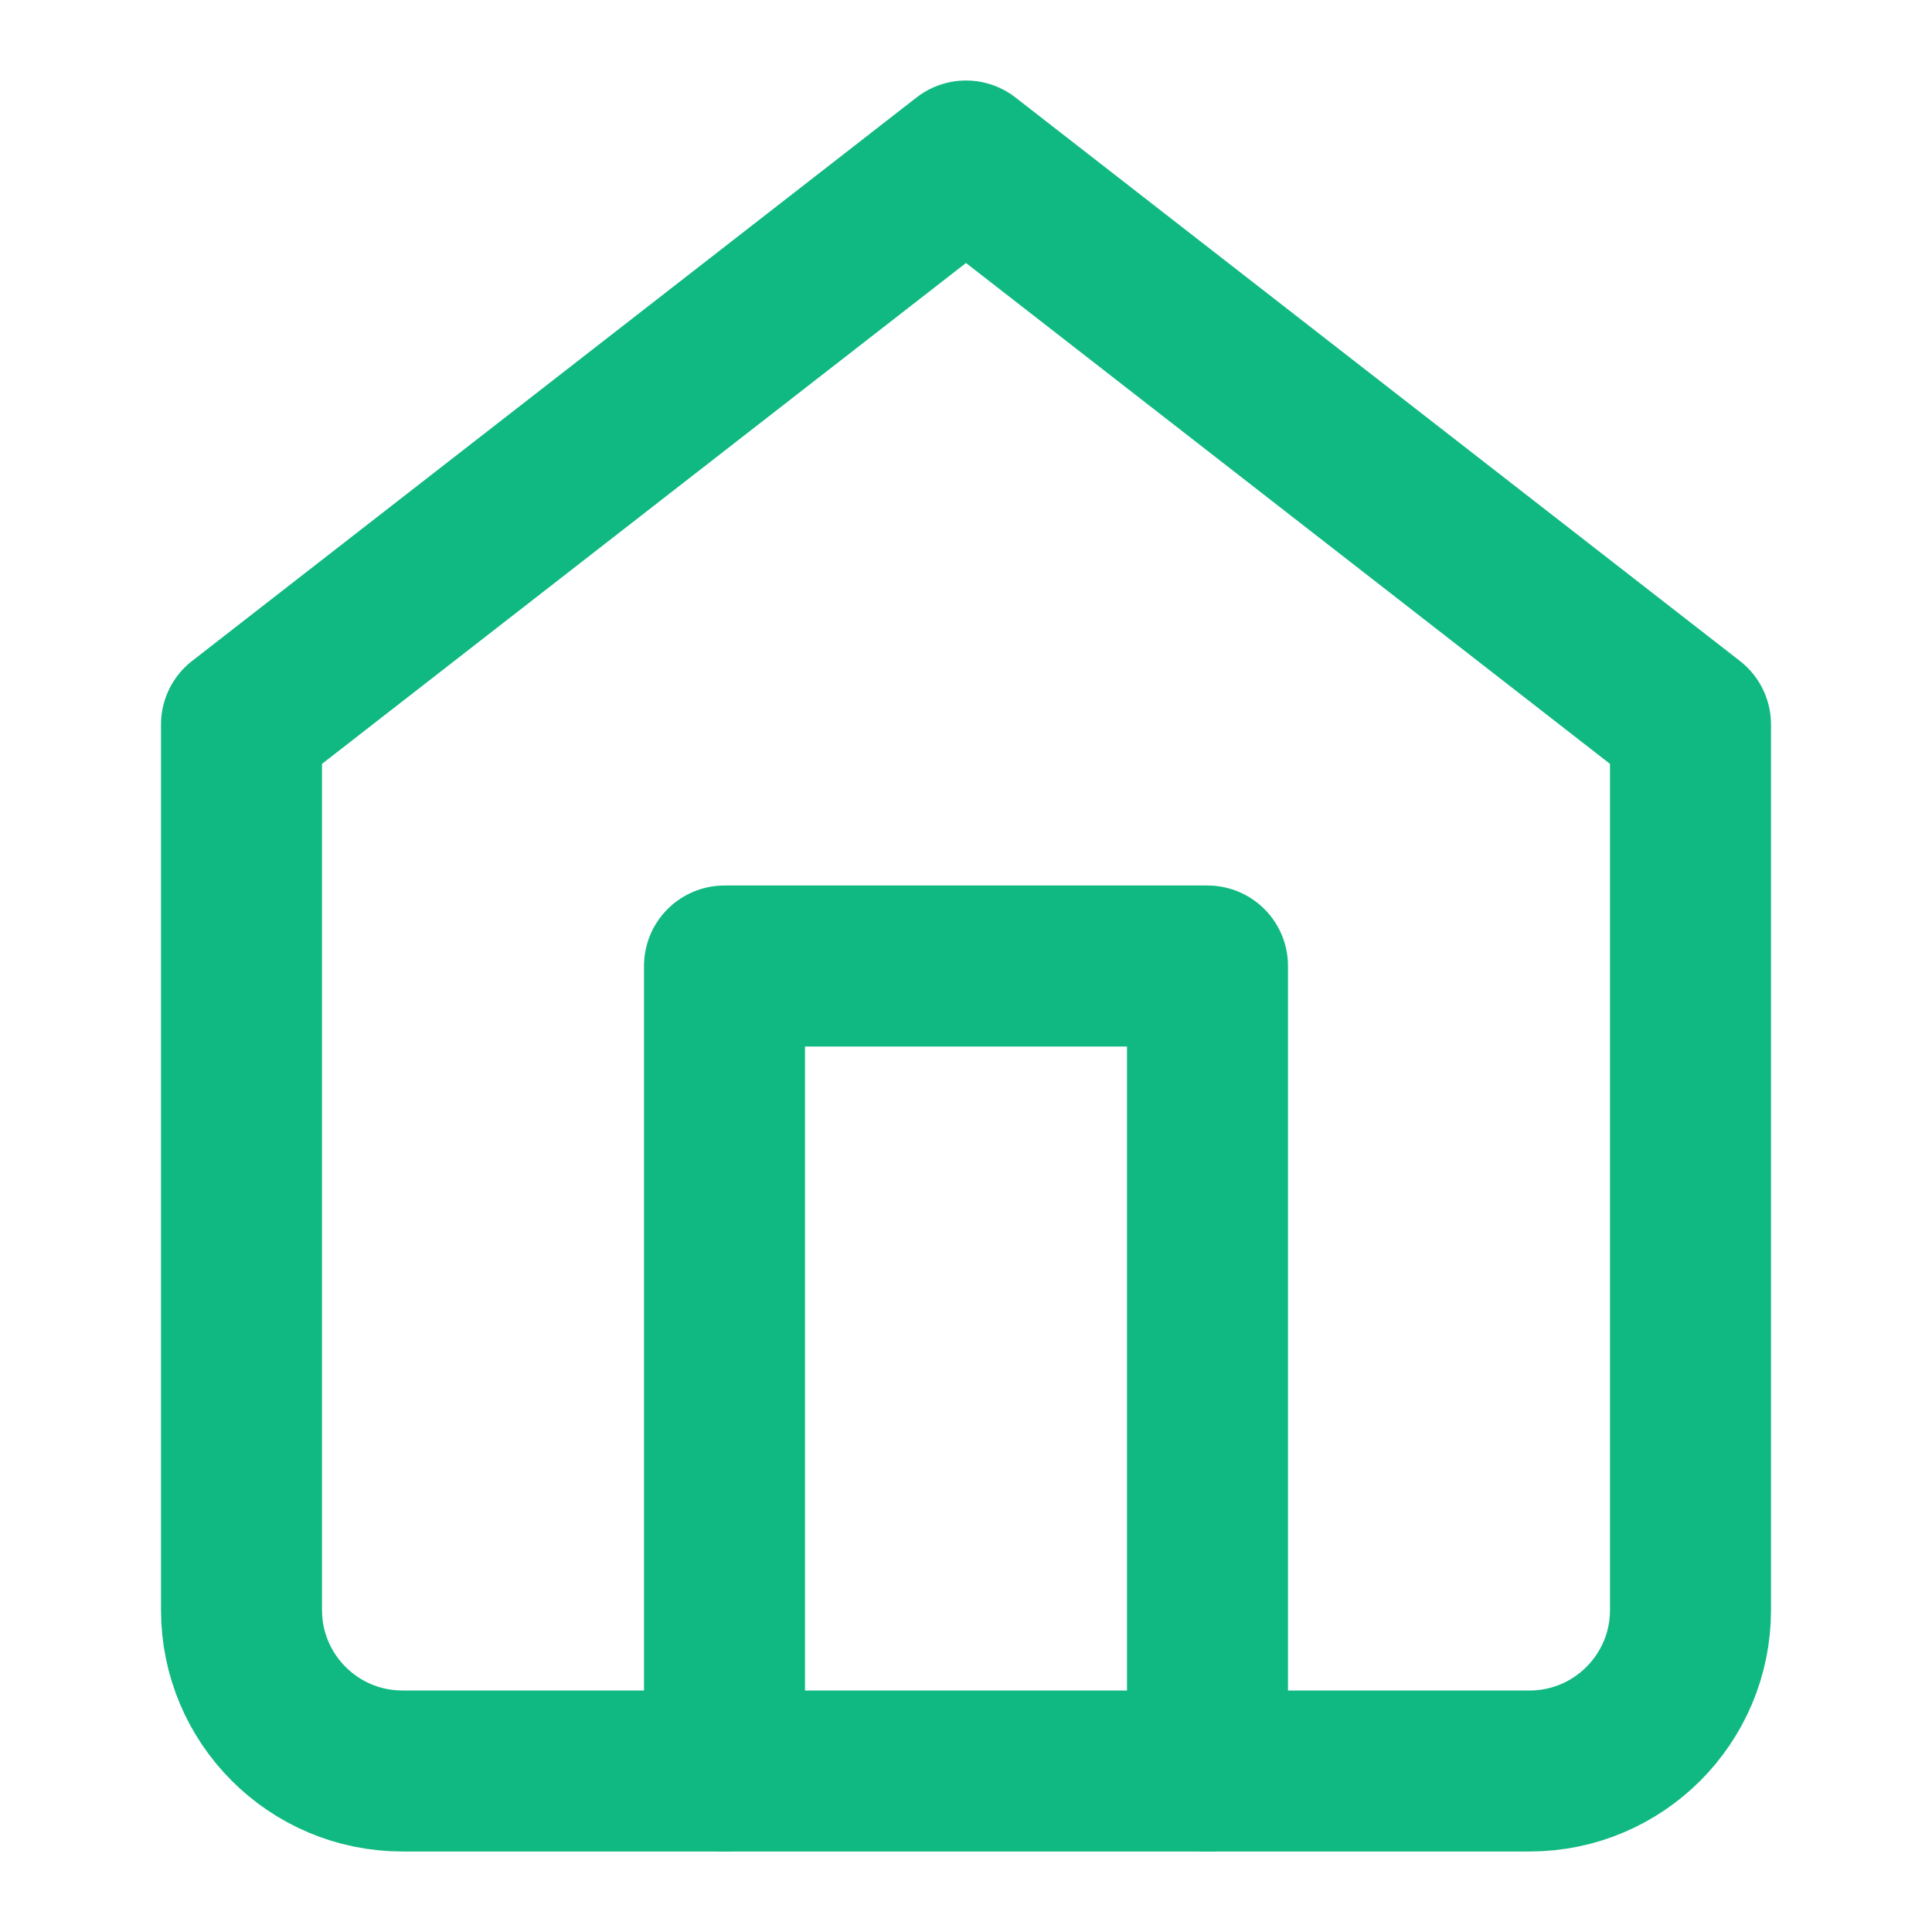
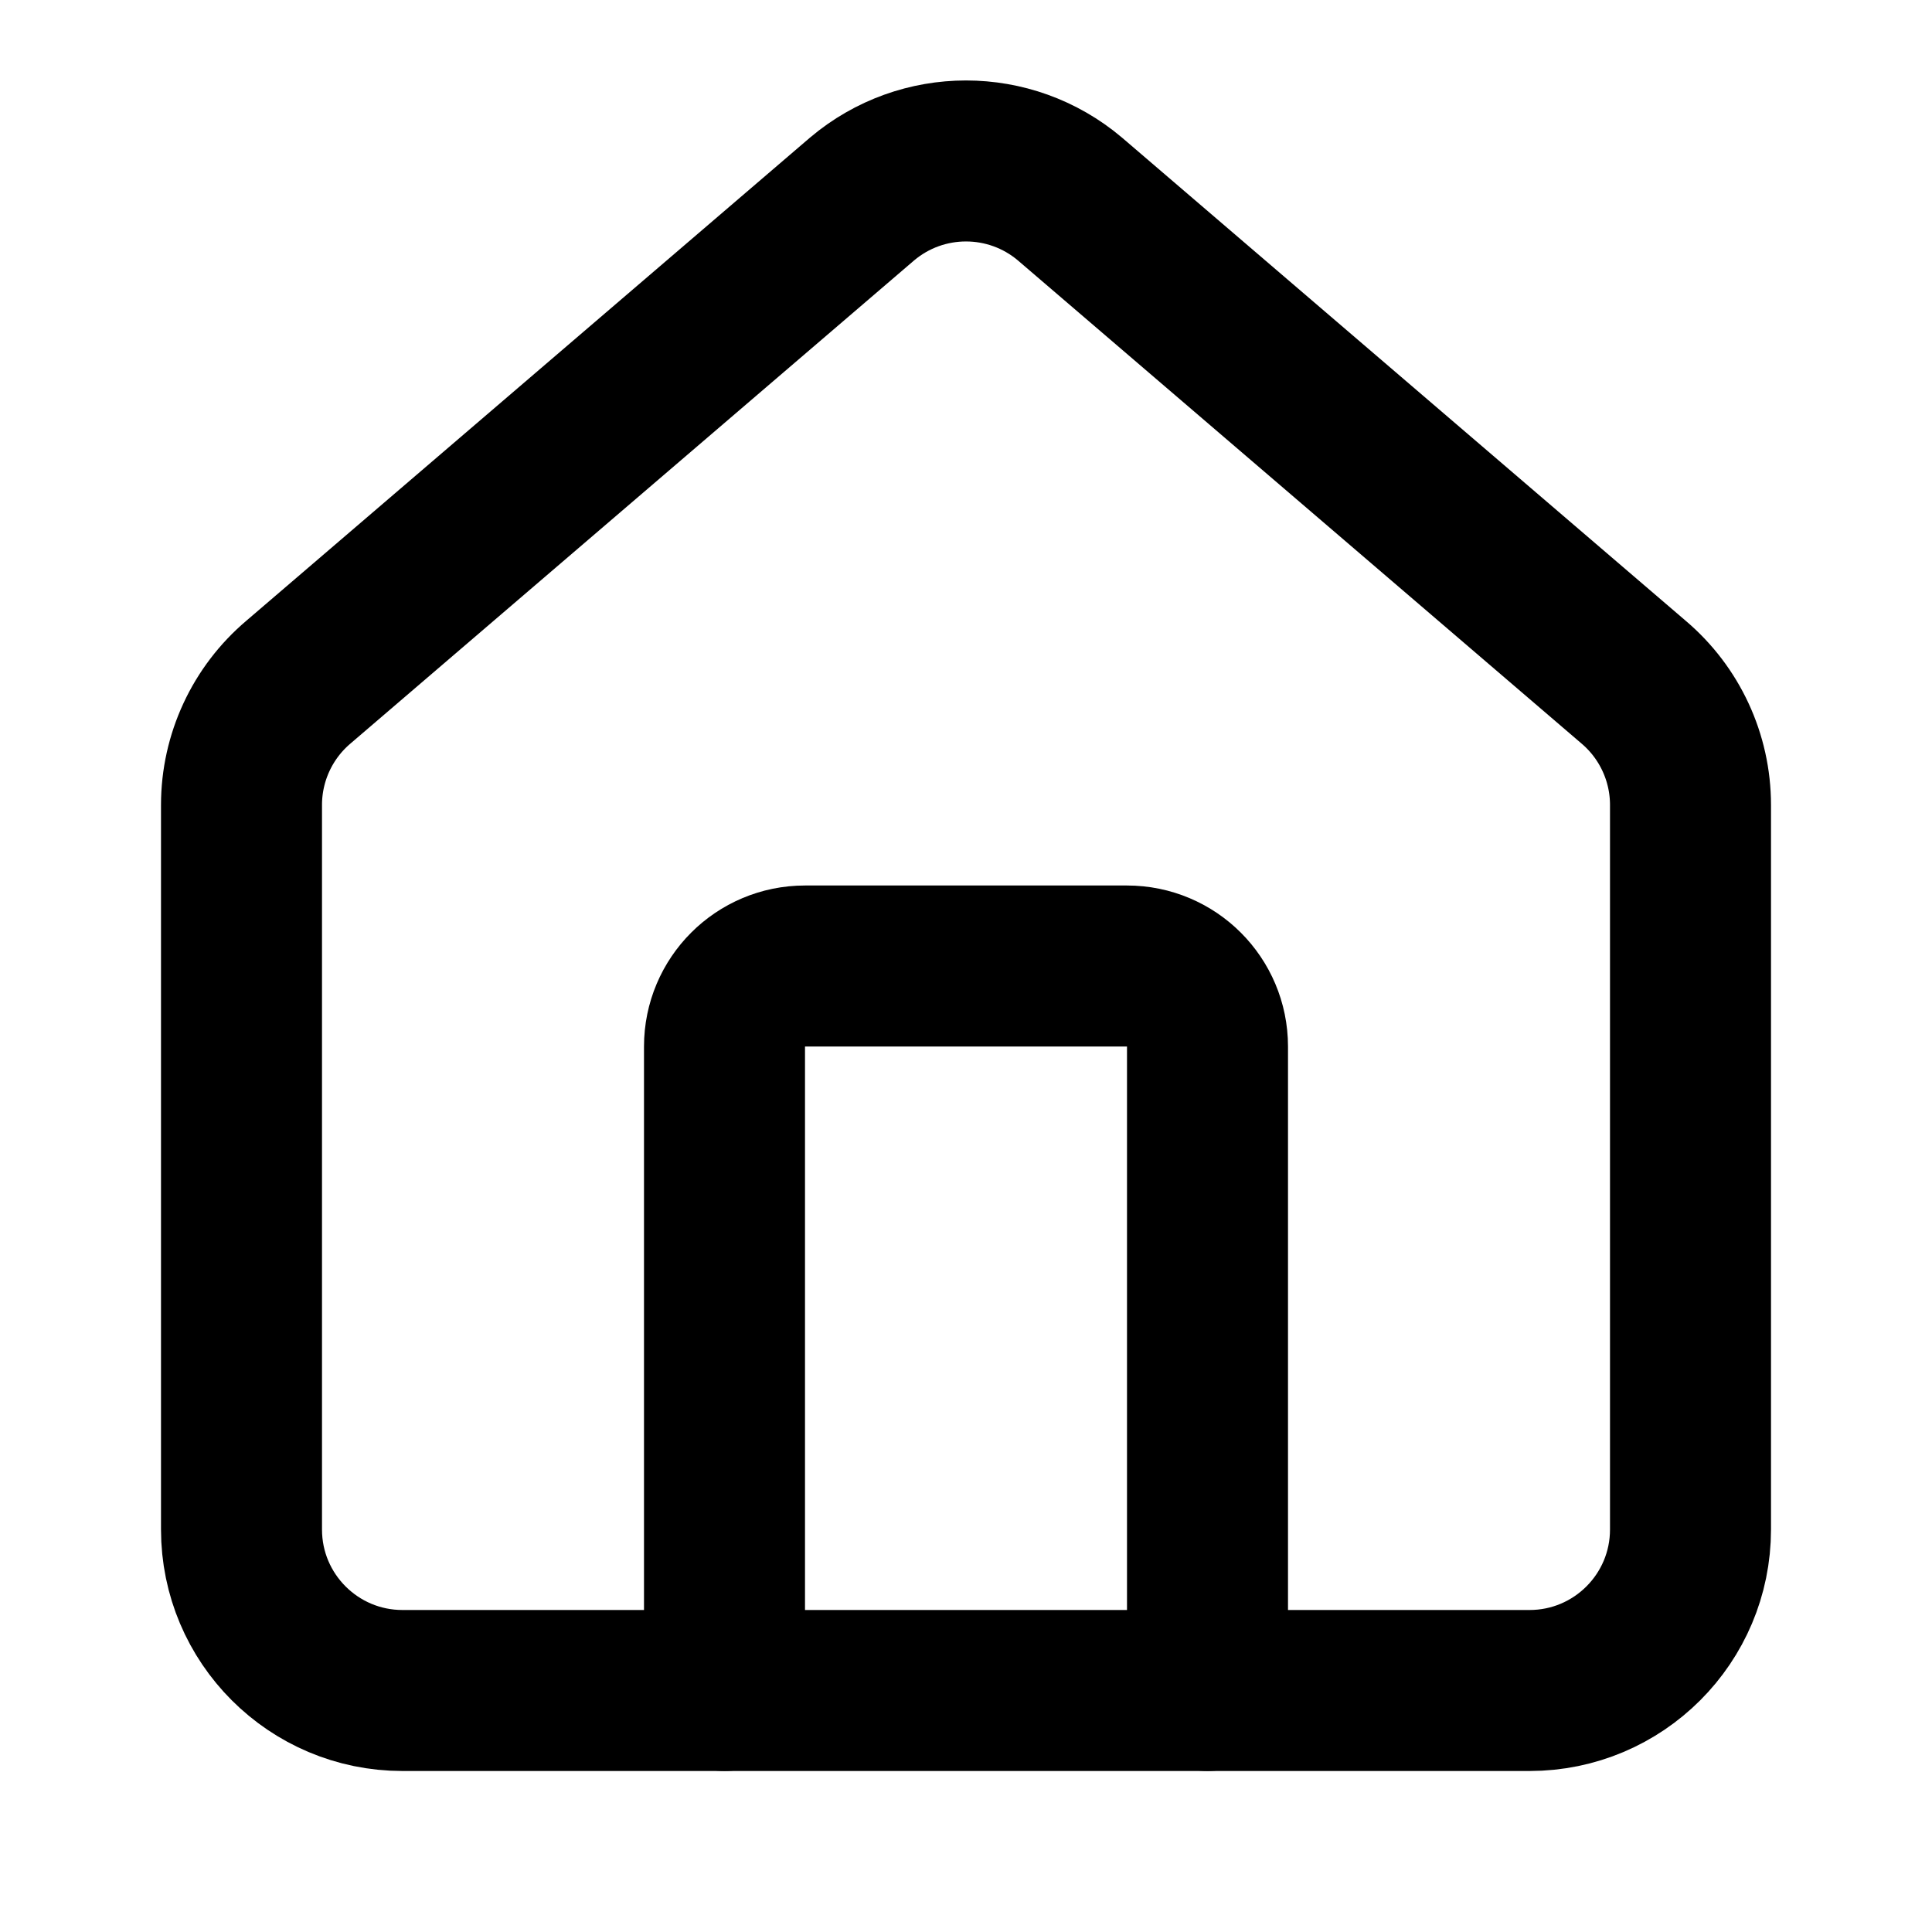
- <svg xmlns="http://www.w3.org/2000/svg" width="24" height="24" viewBox="0 0 24 24" fill="none" stroke="#10b981" stroke-width="2" stroke-linecap="round" stroke-linejoin="round">
-   <path d="m3 9 9-7 9 7v11a2 2 0 0 1-2 2H5a2 2 0 0 1-2-2z" />
-   <polyline points="9 22 9 12 15 12 15 22" />
+ <svg xmlns="http://www.w3.org/2000/svg" width="24" height="24" viewBox="0 0 24 24" fill="none" stroke="currentColor" stroke-width="2" stroke-linecap="round" stroke-linejoin="round">
+   <path d="M15 21v-8a1 1 0 0 0-1-1h-4a1 1 0 0 0-1 1v8" />
+   <path d="M3 10a2 2 0 0 1 .709-1.528l7-6a2 2 0 0 1 2.582 0l7 6A2 2 0 0 1 21 10v9a2 2 0 0 1-2 2H5a2 2 0 0 1-2-2z" />
</svg>
